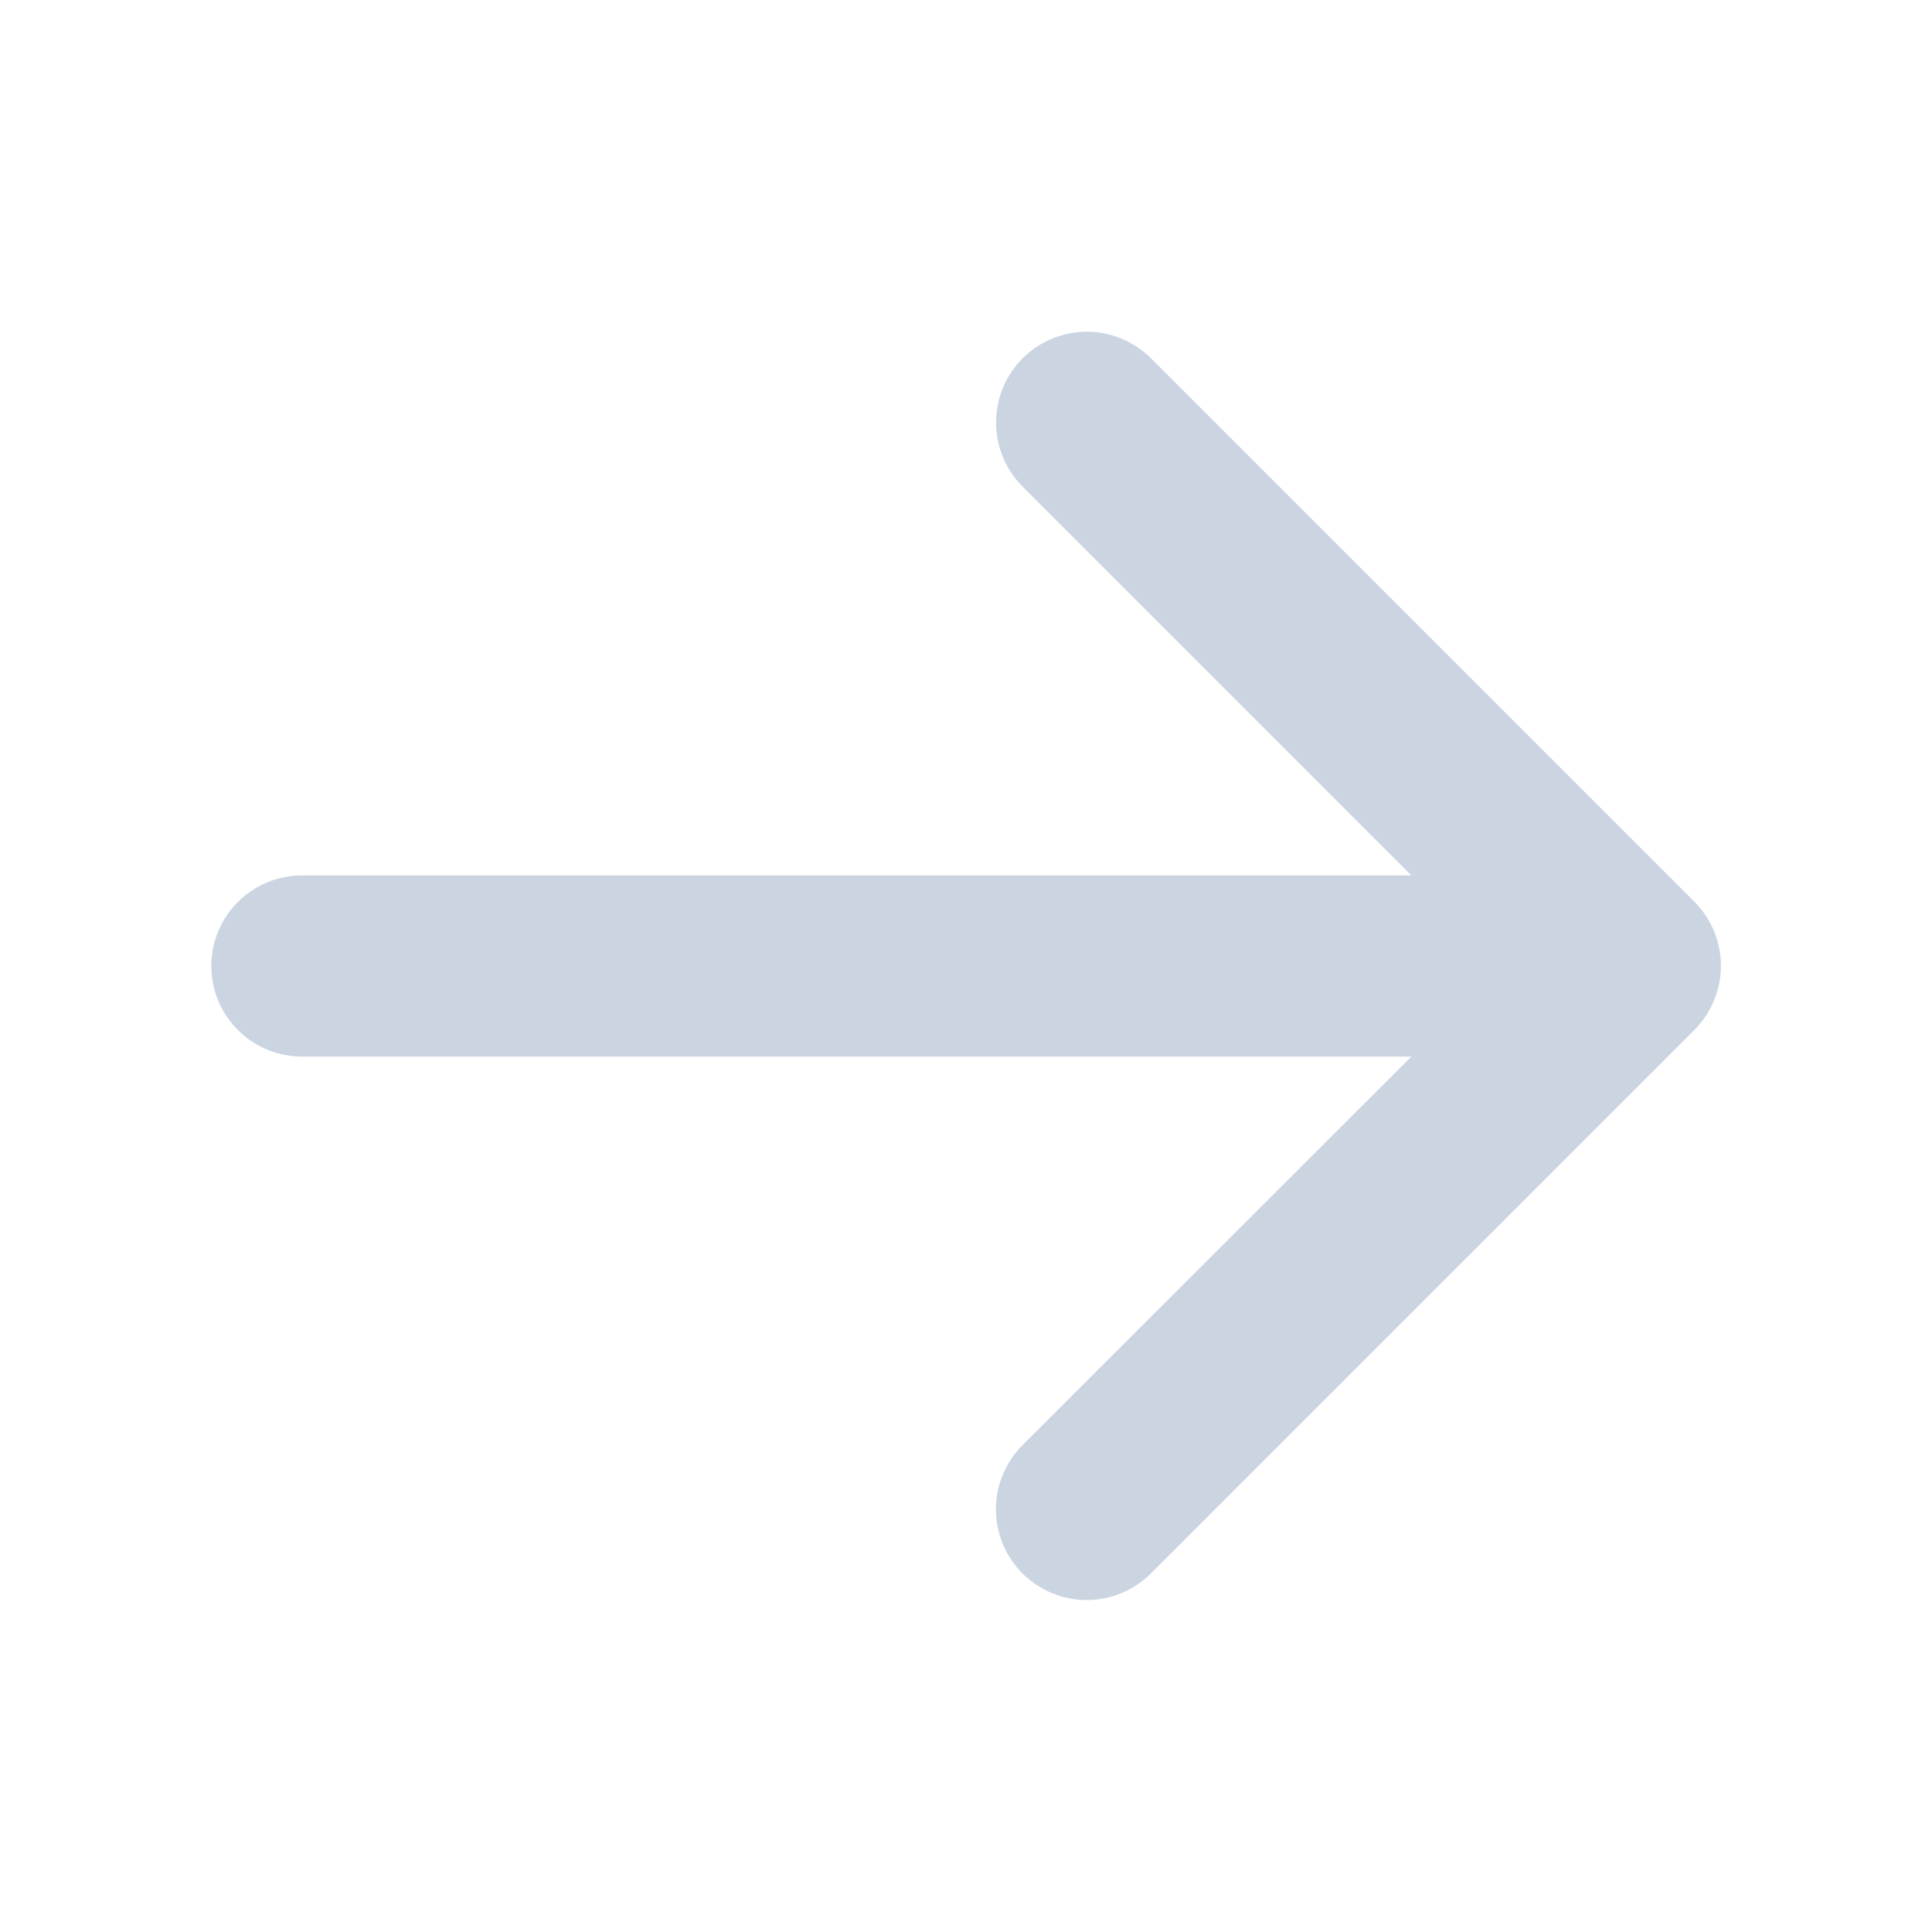
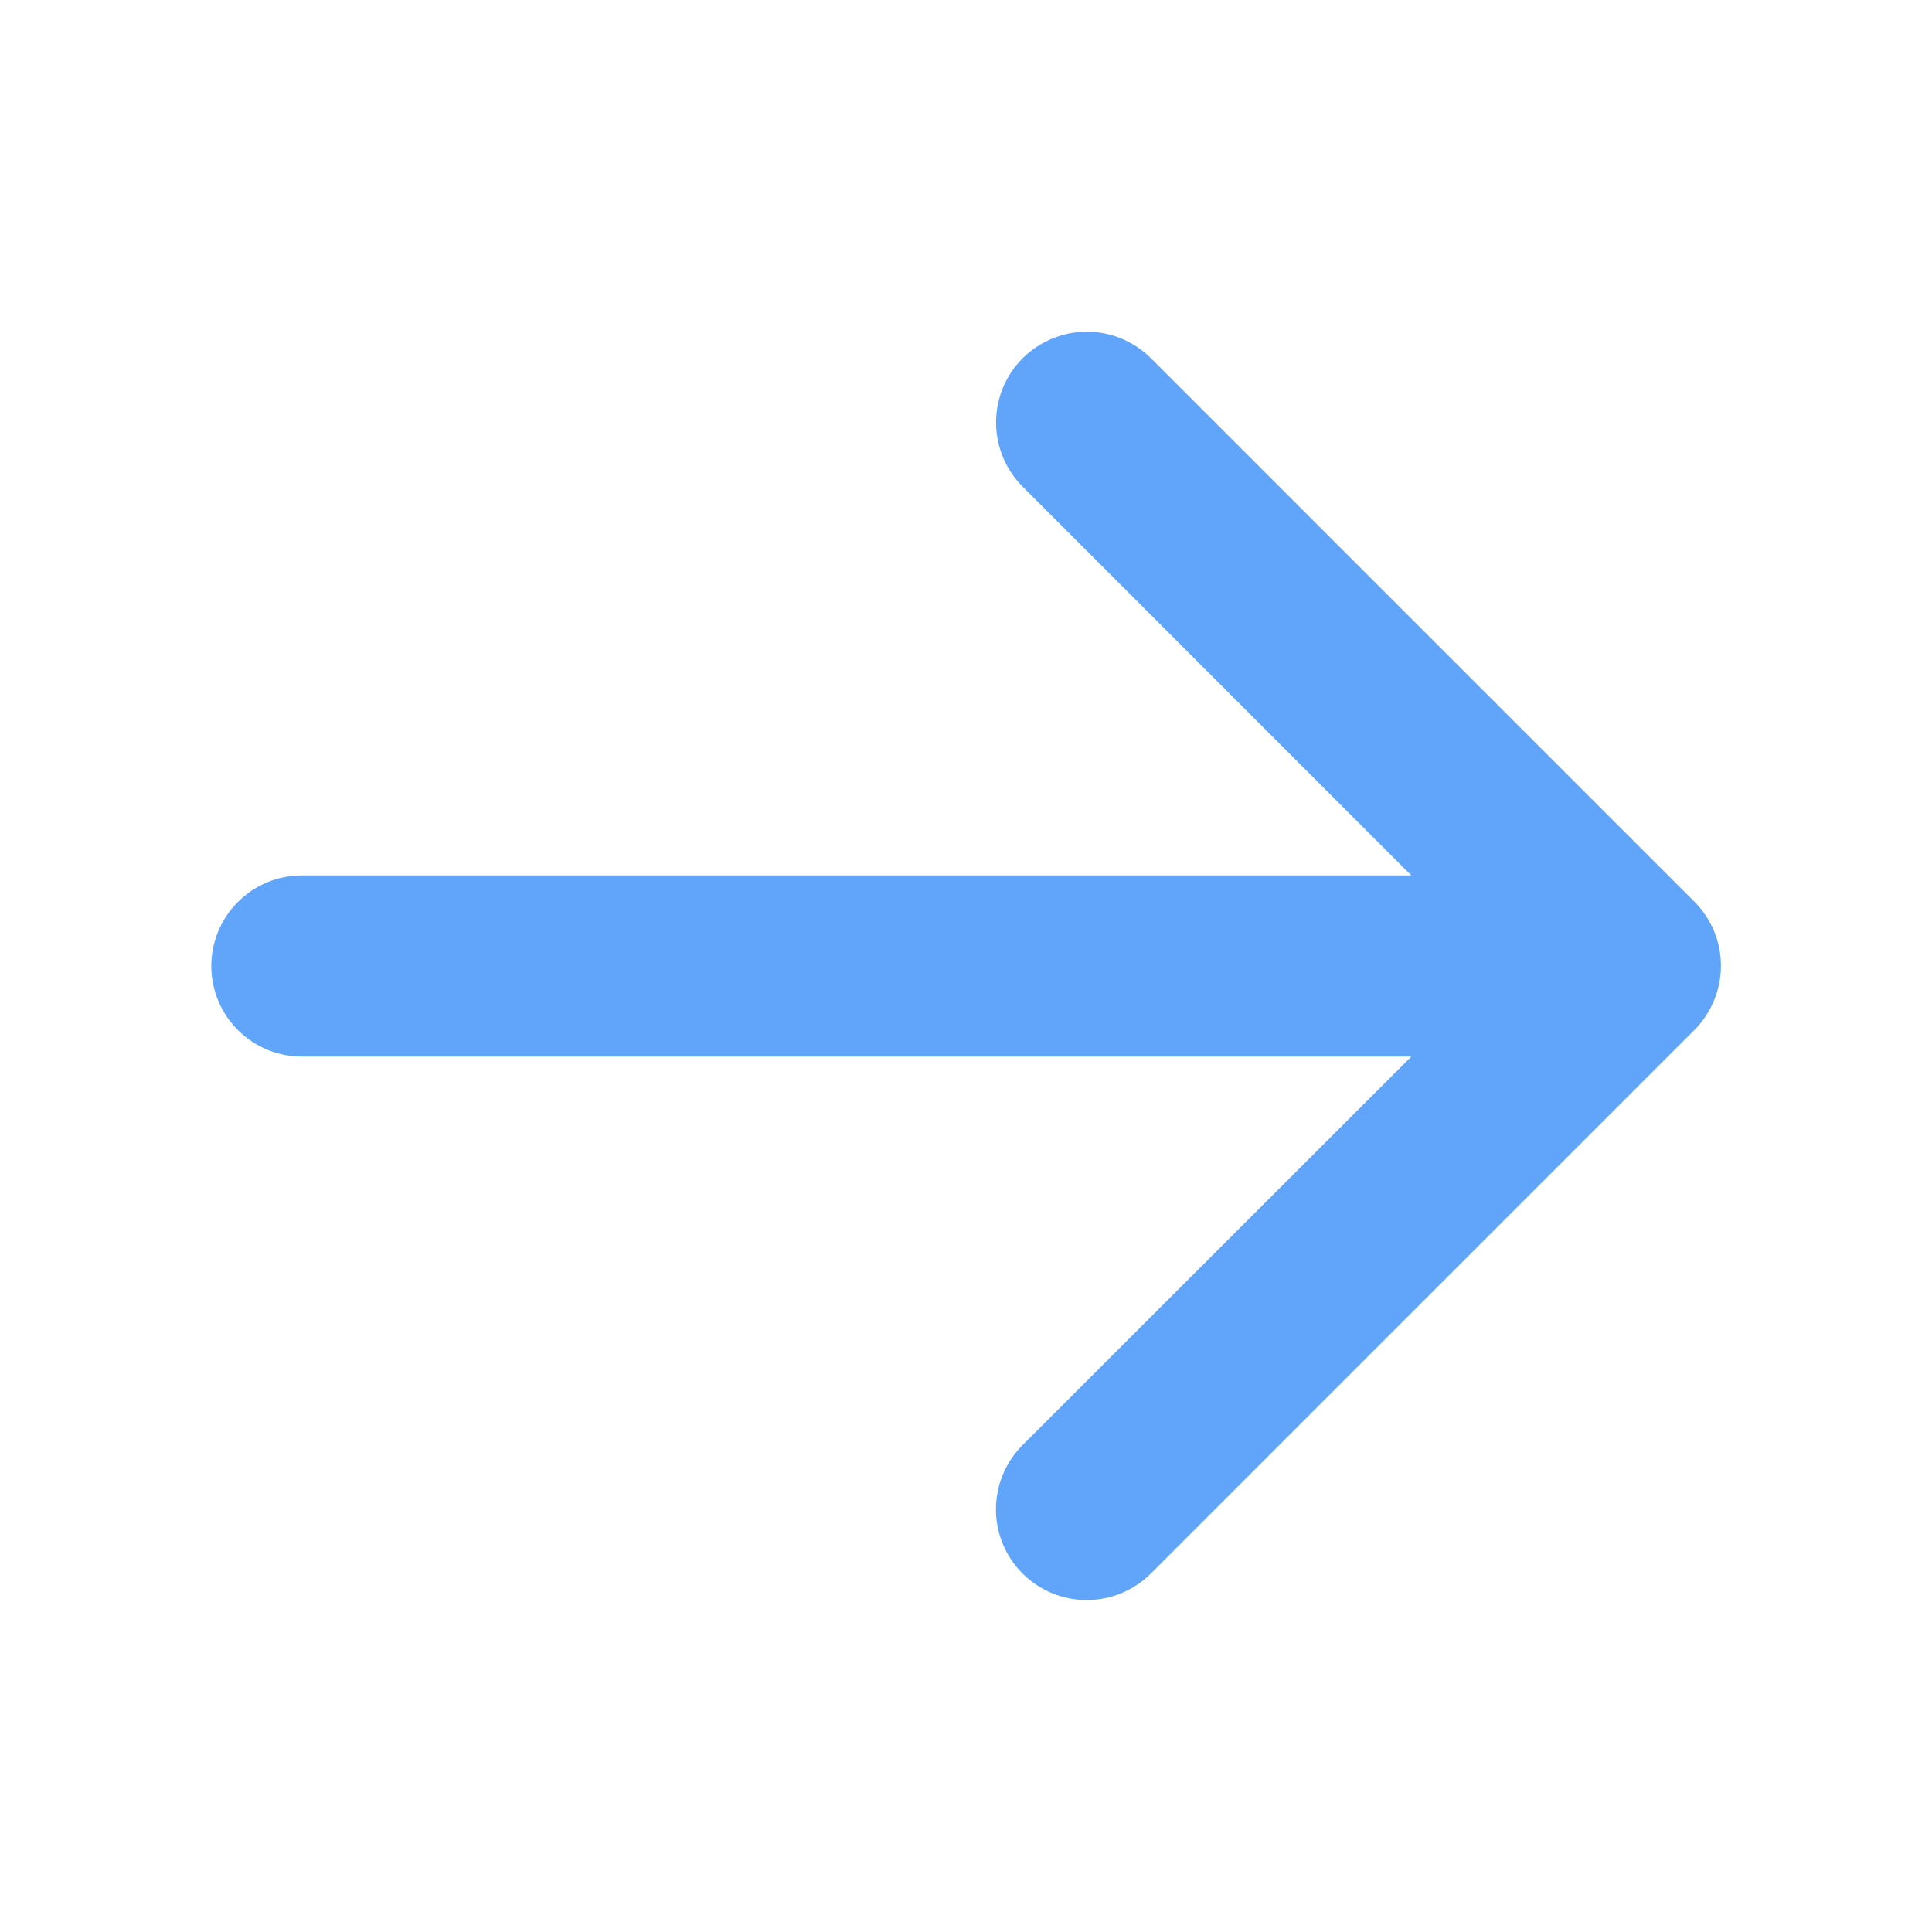
<svg xmlns="http://www.w3.org/2000/svg" width="16" height="16" viewBox="0 0 16 16" fill="none">
-   <path d="M14.031 8.531L9.531 13.031C9.39 13.171 9.199 13.251 8.999 13.251C8.8 13.251 8.609 13.171 8.468 13.031C8.327 12.89 8.248 12.699 8.248 12.499C8.248 12.3 8.327 12.109 8.468 11.968L11.688 8.75H2.5C2.301 8.75 2.11 8.671 1.97 8.53C1.829 8.39 1.75 8.199 1.75 8C1.75 7.801 1.829 7.61 1.97 7.47C2.11 7.329 2.301 7.25 2.5 7.25H11.688L8.469 4.03C8.328 3.889 8.249 3.698 8.249 3.499C8.249 3.299 8.328 3.108 8.469 2.967C8.61 2.827 8.801 2.747 9.001 2.747C9.2 2.747 9.391 2.827 9.532 2.967L14.032 7.467C14.102 7.537 14.157 7.62 14.195 7.711C14.233 7.803 14.252 7.901 14.252 7.999C14.252 8.098 14.232 8.196 14.194 8.287C14.156 8.378 14.101 8.461 14.031 8.531Z" fill="#CBD5E1" />
+   <path d="M14.031 8.531L9.531 13.031C9.39 13.171 9.199 13.251 8.999 13.251C8.8 13.251 8.609 13.171 8.468 13.031C8.327 12.89 8.248 12.699 8.248 12.499C8.248 12.3 8.327 12.109 8.468 11.968L11.688 8.75H2.5C2.301 8.75 2.11 8.671 1.97 8.53C1.829 8.39 1.75 8.199 1.75 8C1.75 7.801 1.829 7.61 1.97 7.47C2.11 7.329 2.301 7.25 2.5 7.25H11.688L8.469 4.03C8.328 3.889 8.249 3.698 8.249 3.499C8.249 3.299 8.328 3.108 8.469 2.967C8.61 2.827 8.801 2.747 9.001 2.747C9.2 2.747 9.391 2.827 9.532 2.967L14.032 7.467C14.102 7.537 14.157 7.62 14.195 7.711C14.233 7.803 14.252 7.901 14.252 7.999C14.252 8.098 14.232 8.196 14.194 8.287C14.156 8.378 14.101 8.461 14.031 8.531Z" fill="#60A5FA" />
</svg>
